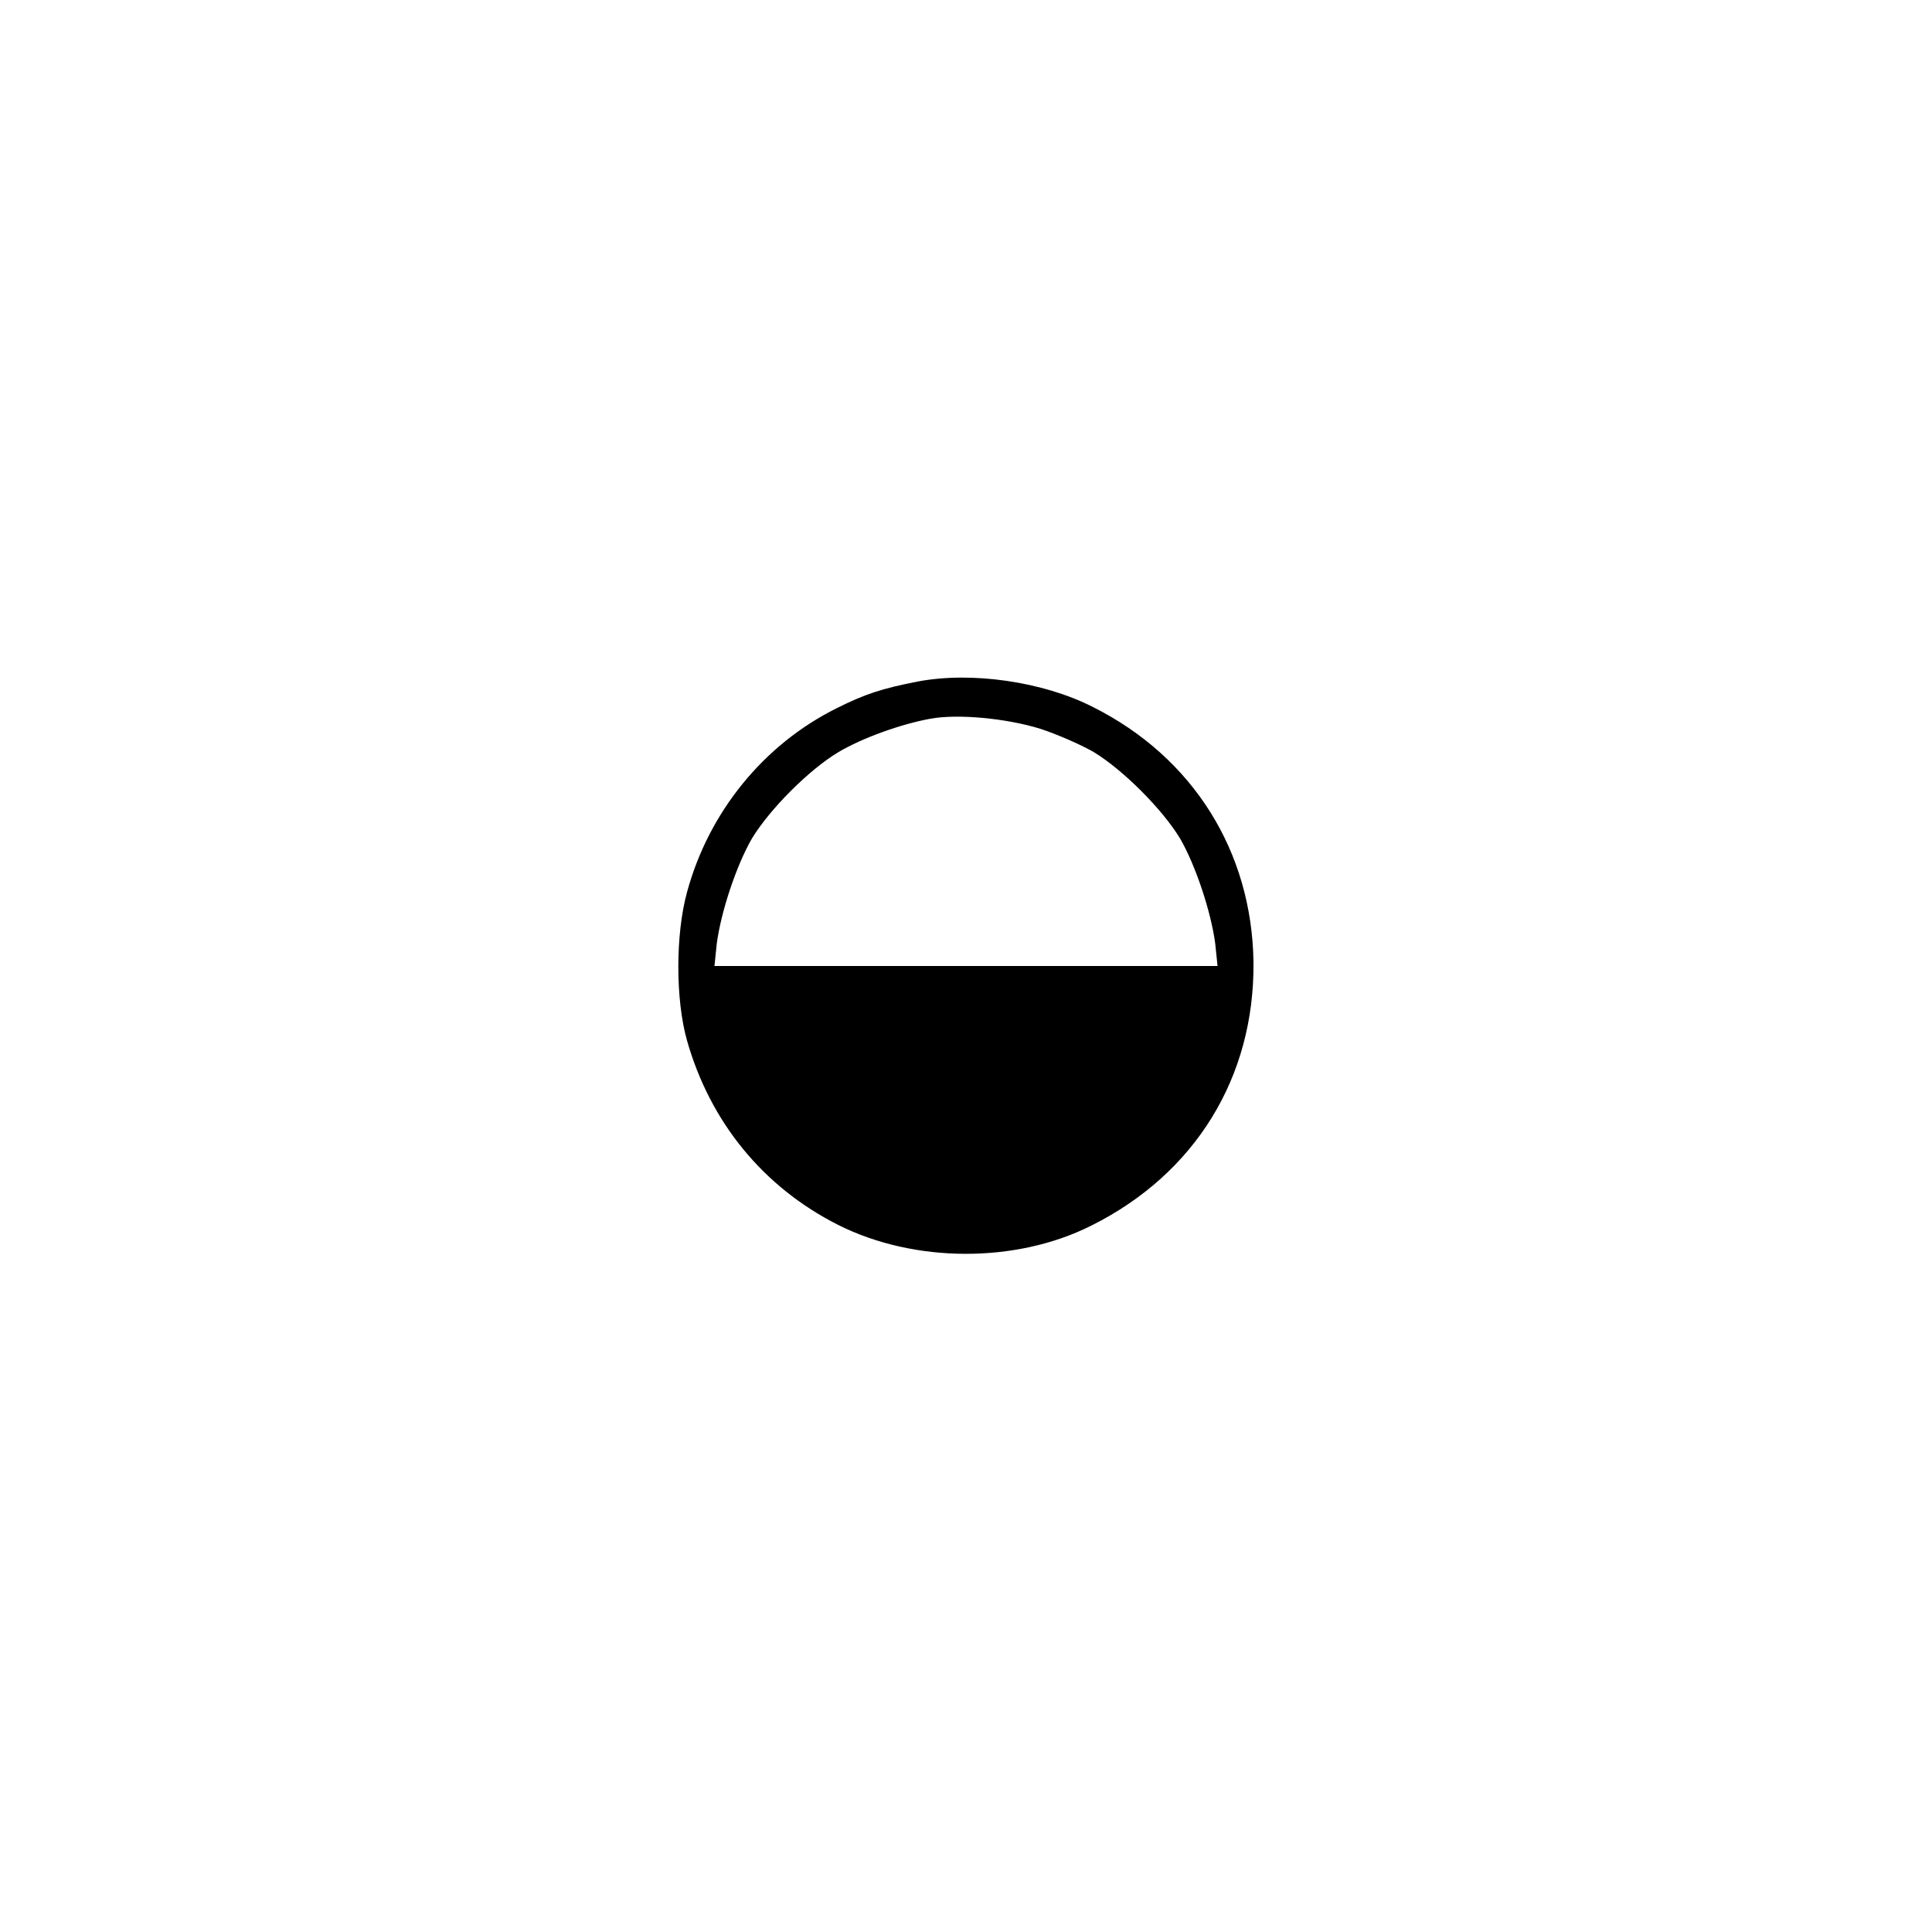
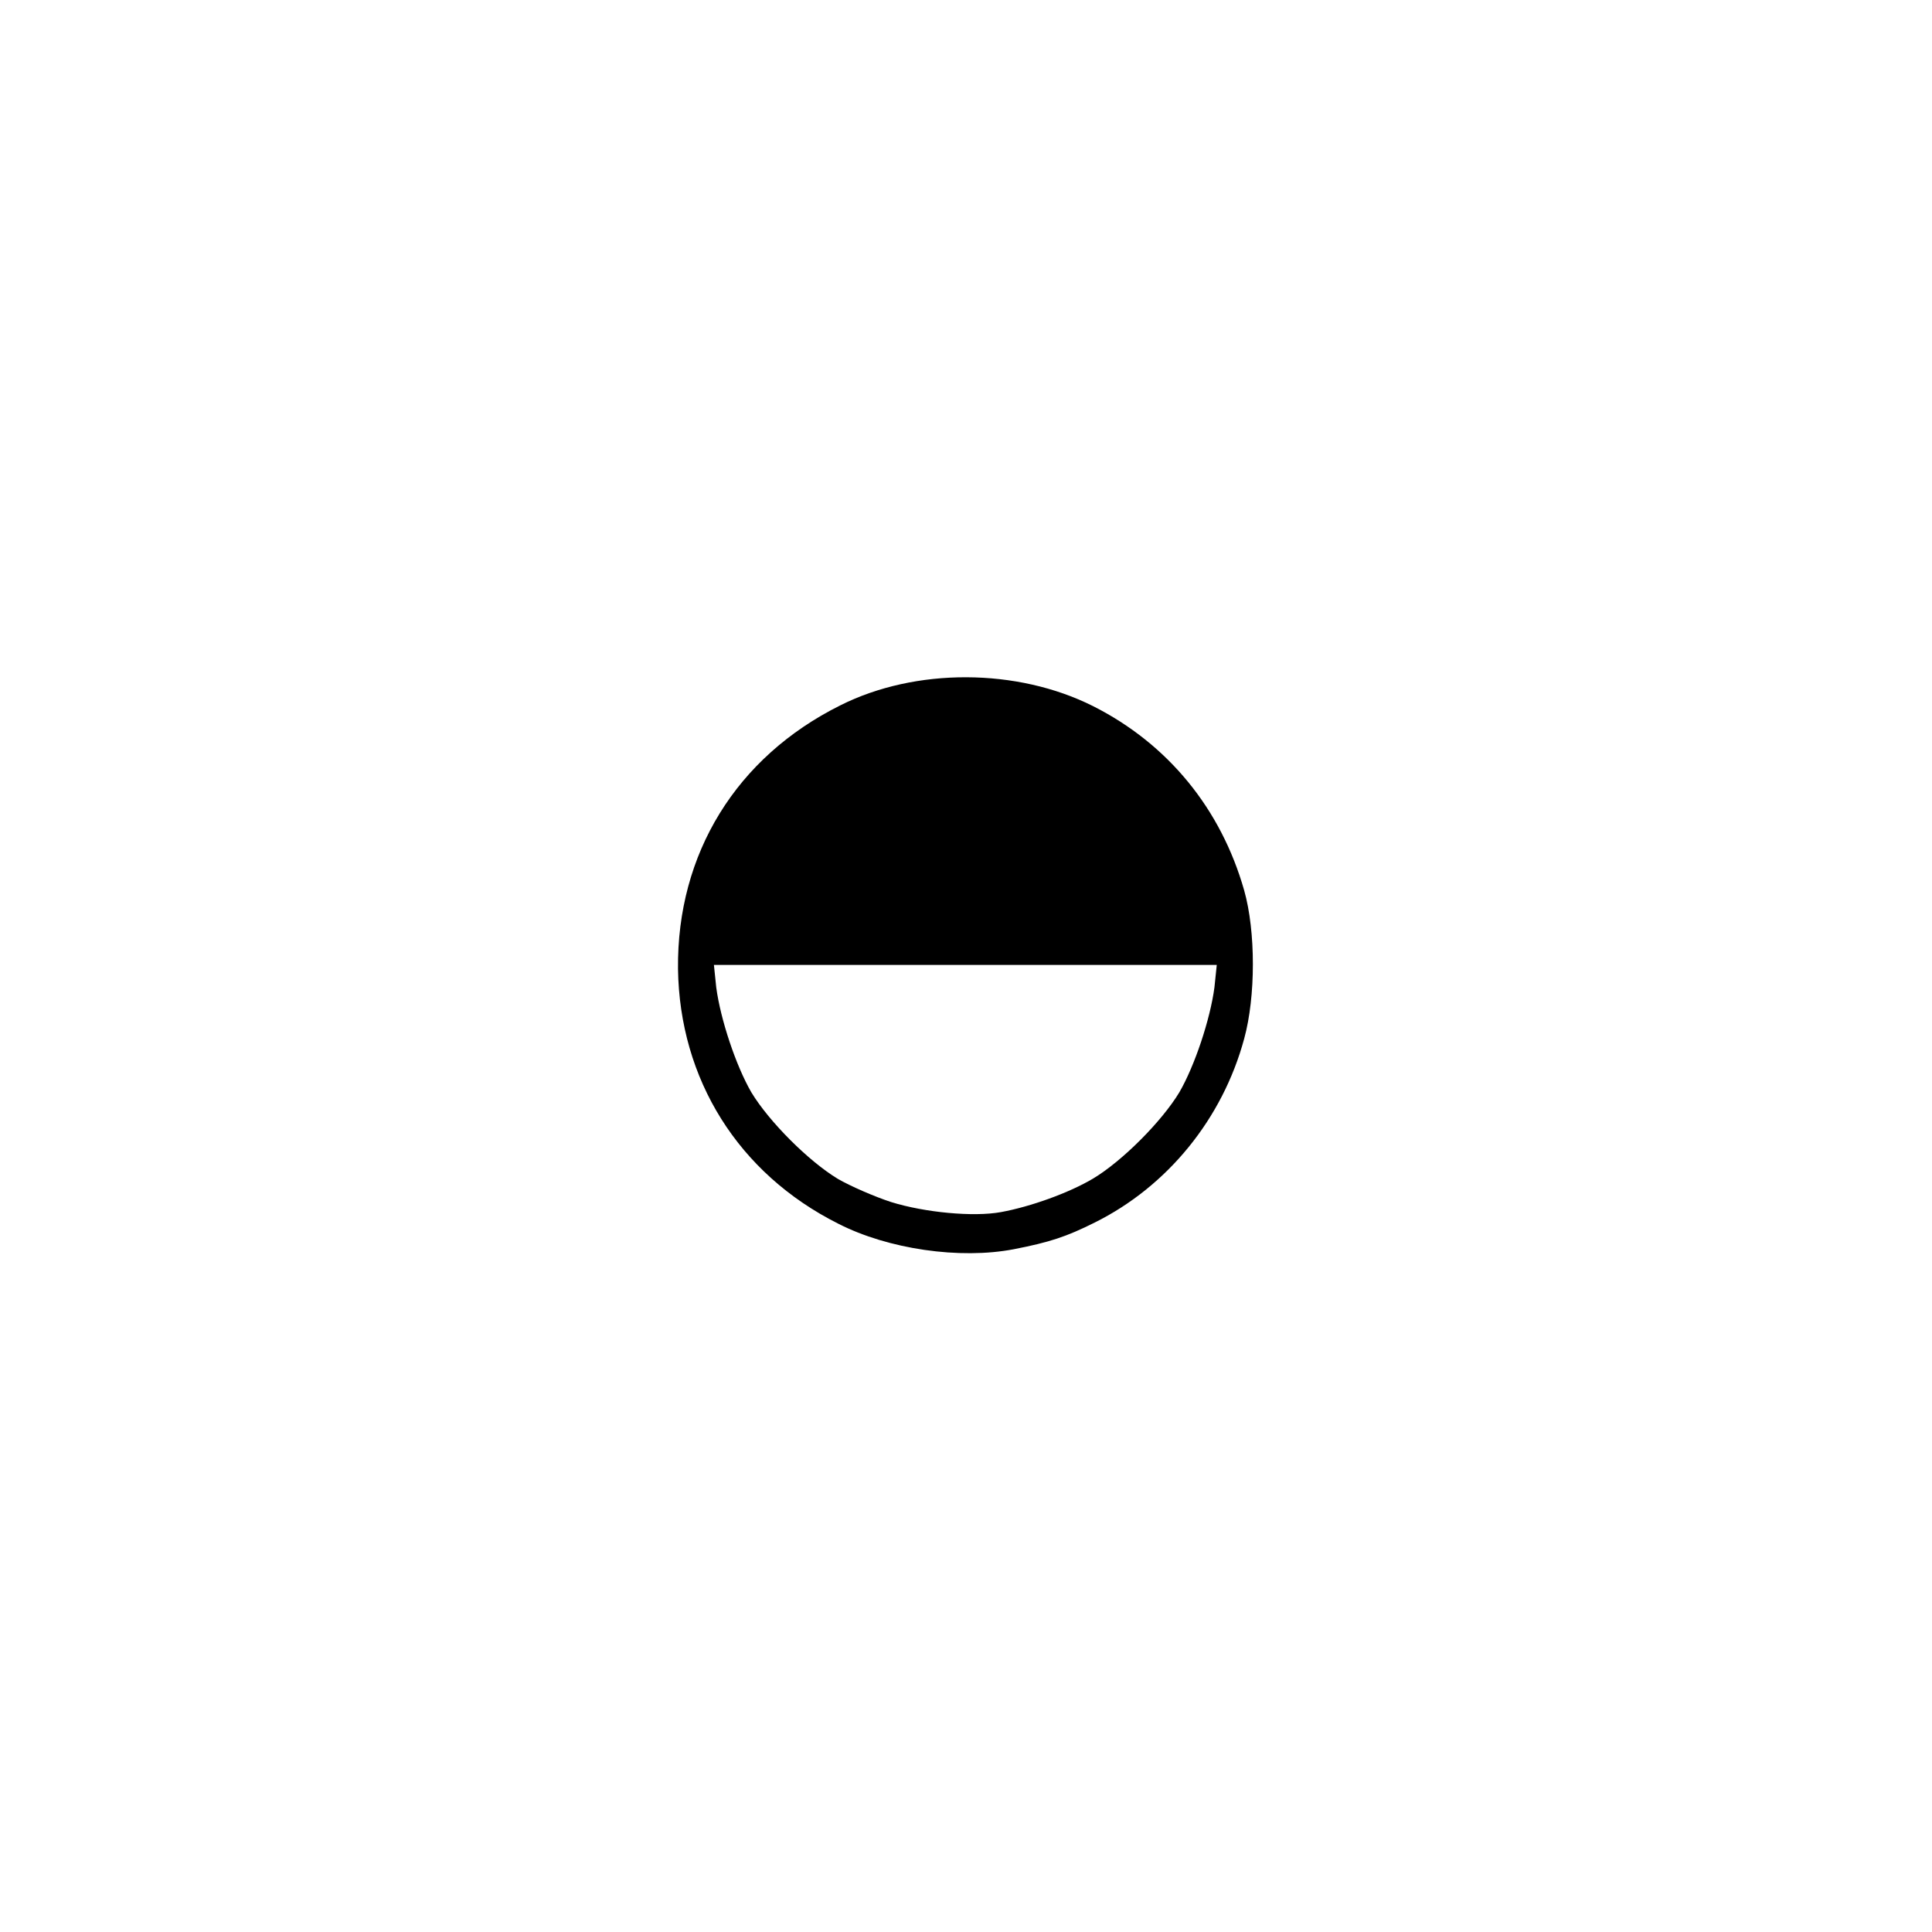
- <svg xmlns="http://www.w3.org/2000/svg" version="1.0" width="500pt" height="500pt" viewBox="0 0 500 500" preserveAspectRatio="xMidYMid meet">
-   <g transform="translate(0,500) scale(0.1,-0.1)" fill="#000000" stroke="none">
-     <path d="M2374 3236 c-92 -18 -135 -32 -209 -69 -189 -94 -331 -269 -387 -476 -30 -109 -30 -278 0 -384 60 -211 197 -379 391 -477 197 -99 460 -100 655 -2 269 134 423 384 420 682 -4 286 -156 530 -415 660 -129 66 -315 93 -455 66z m318 -122 c43 -14 105 -41 138 -60 76 -46 178 -148 224 -224 40 -69 80 -189 91 -272 l6 -58 -651 0 -651 0 6 58 c11 83 51 203 91 272 46 76 148 178 223 223 62 37 162 73 239 87 71 13 197 1 284 -26z" />
-   </g>
+ <svg xmlns="http://www.w3.org/2000/svg" width="667" height="667" viewBox="0 0 667 667" fill="none">
+   <path d="M350.072 431.268C362.339 428.868 368.072 427.001 377.939 422.068C403.139 409.534 422.072 386.201 429.539 358.601C433.539 344.068 433.539 321.534 429.539 307.401C421.539 279.268 403.272 256.868 377.406 243.801C351.139 230.601 316.072 230.468 290.072 243.534C254.206 261.401 233.672 294.734 234.072 334.468C234.606 372.601 254.872 405.134 289.406 422.468C306.606 431.268 331.406 434.868 350.072 431.268ZM307.672 415.001C301.939 413.134 293.672 409.534 289.272 407.001C279.139 400.868 265.539 387.268 259.406 377.134C254.072 367.934 248.739 351.934 247.272 340.868L246.472 333.134H333.272H420.072L419.272 340.868C417.806 351.934 412.472 367.934 407.139 377.134C401.006 387.268 387.406 400.868 377.406 406.868C369.139 411.801 355.806 416.601 345.539 418.468C336.072 420.201 319.272 418.601 307.672 415.001Z" fill="black" />
</svg>
